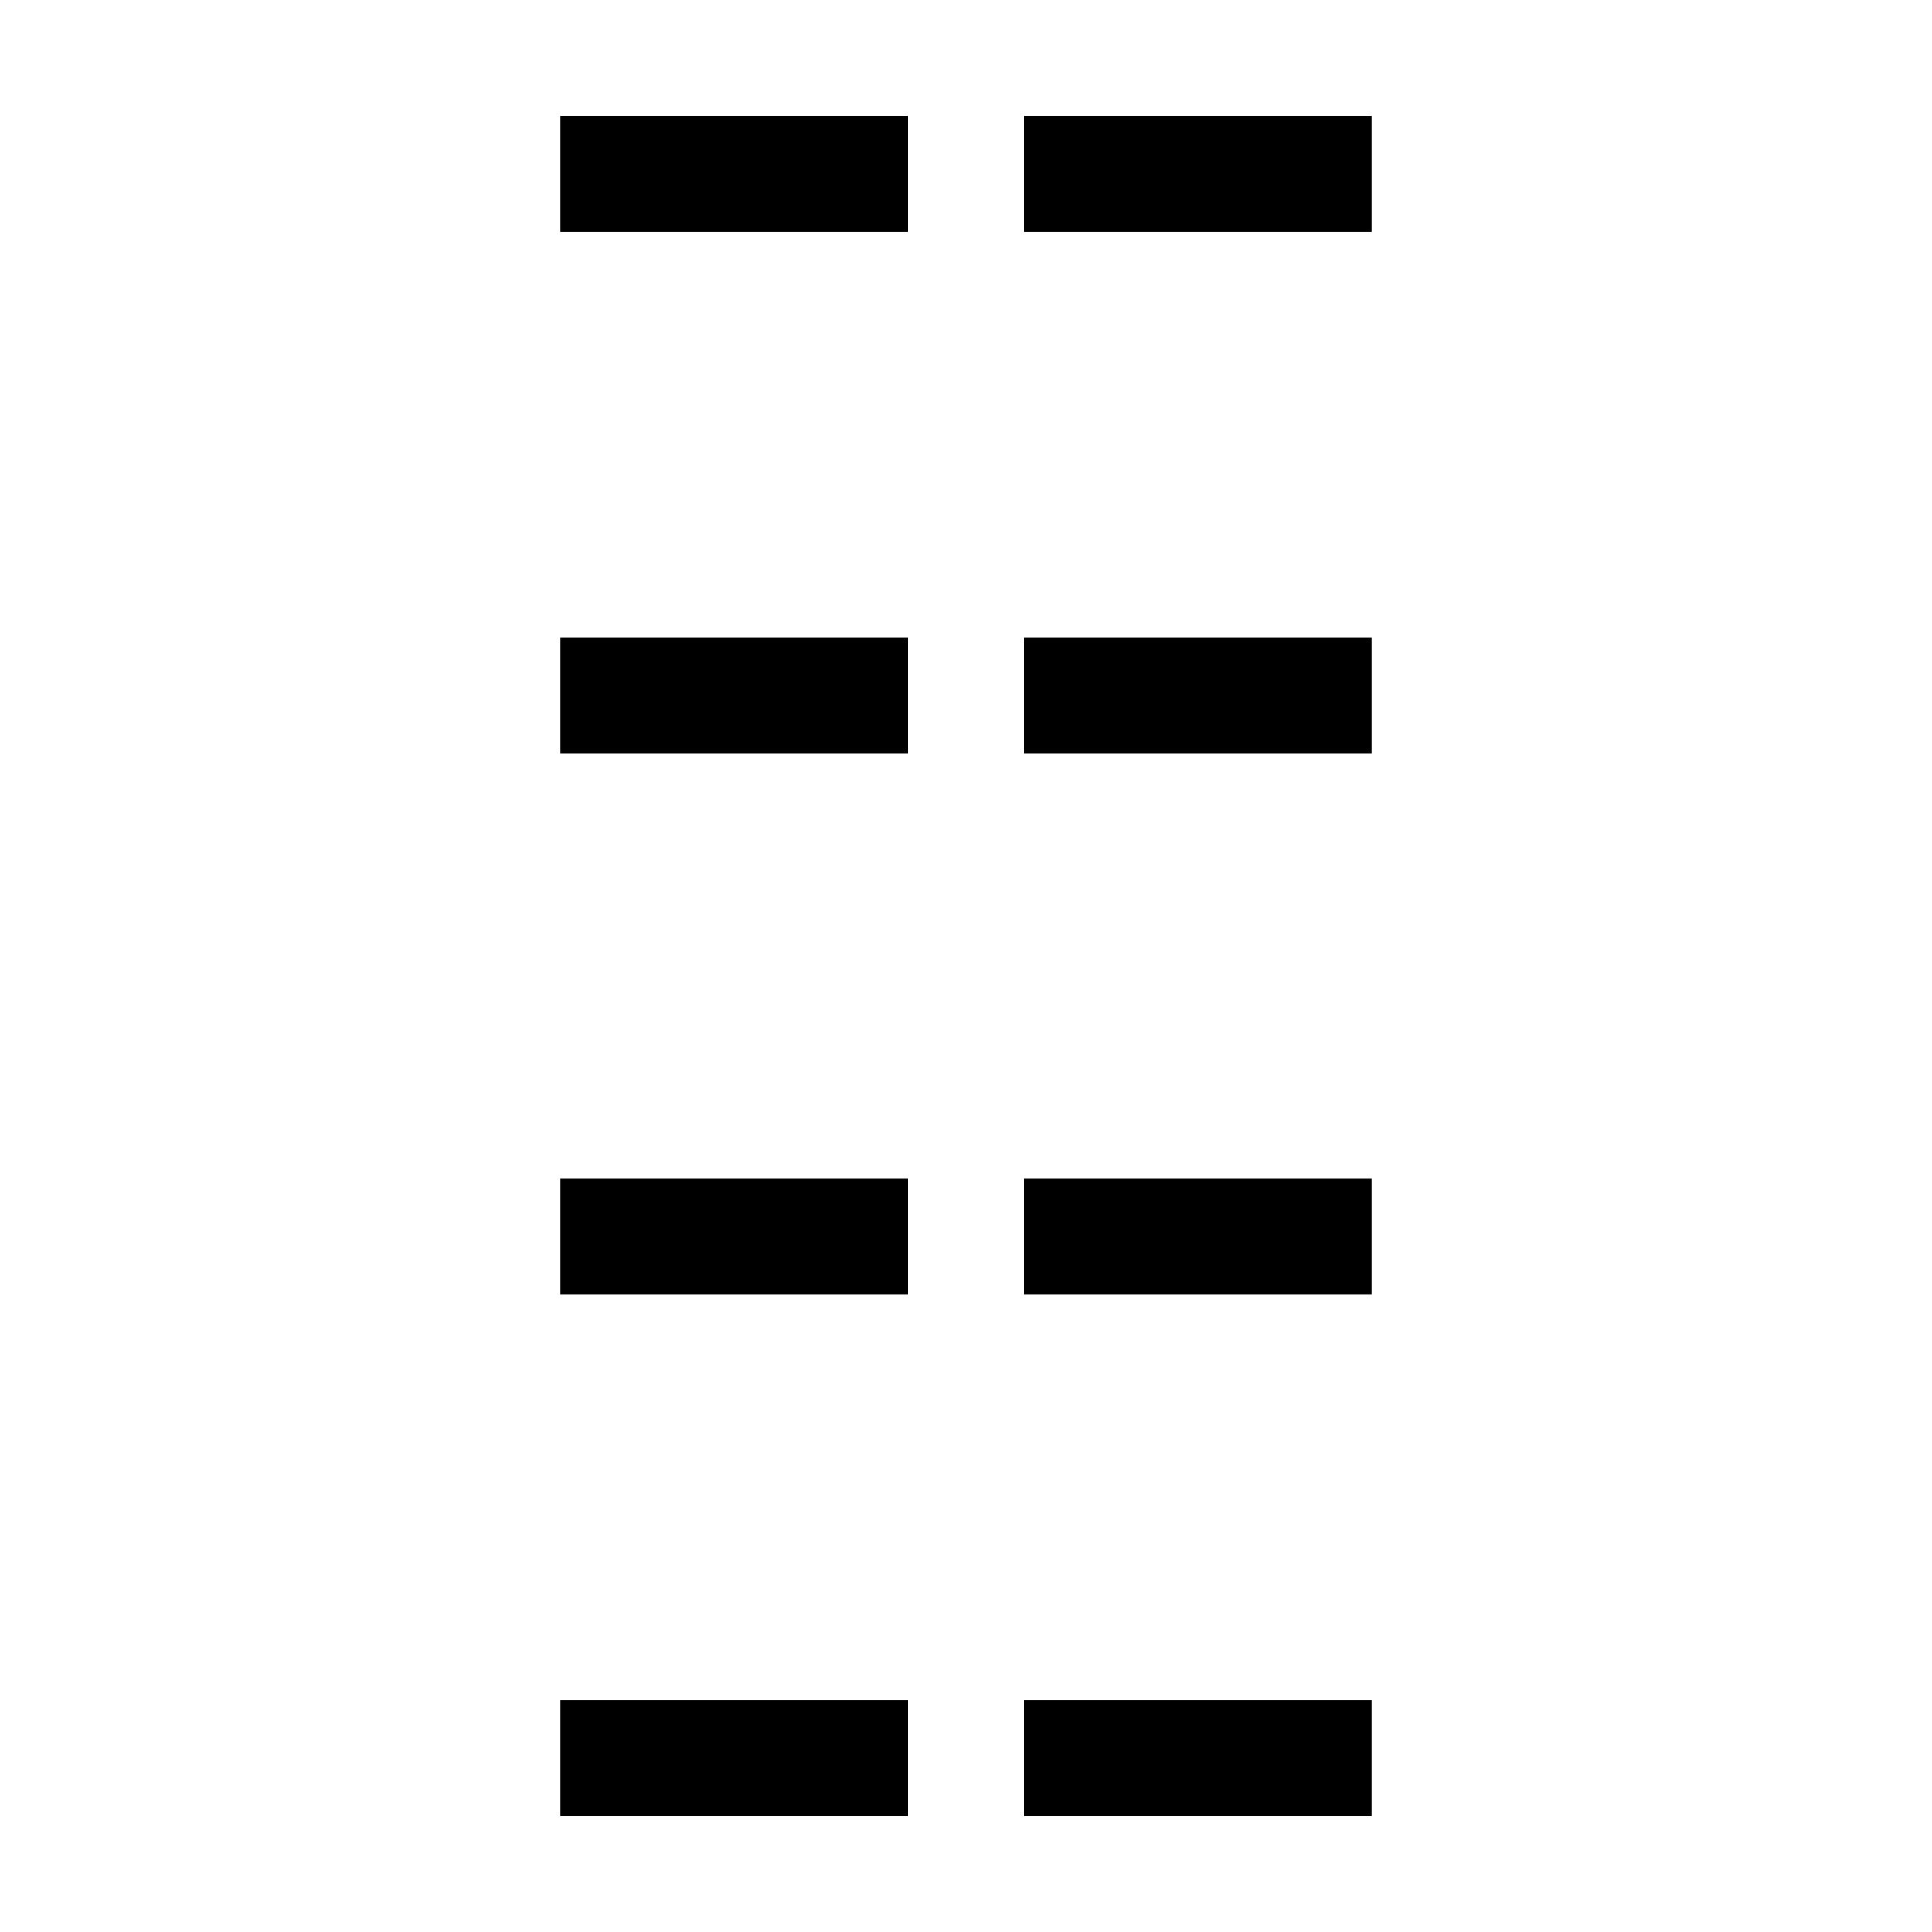
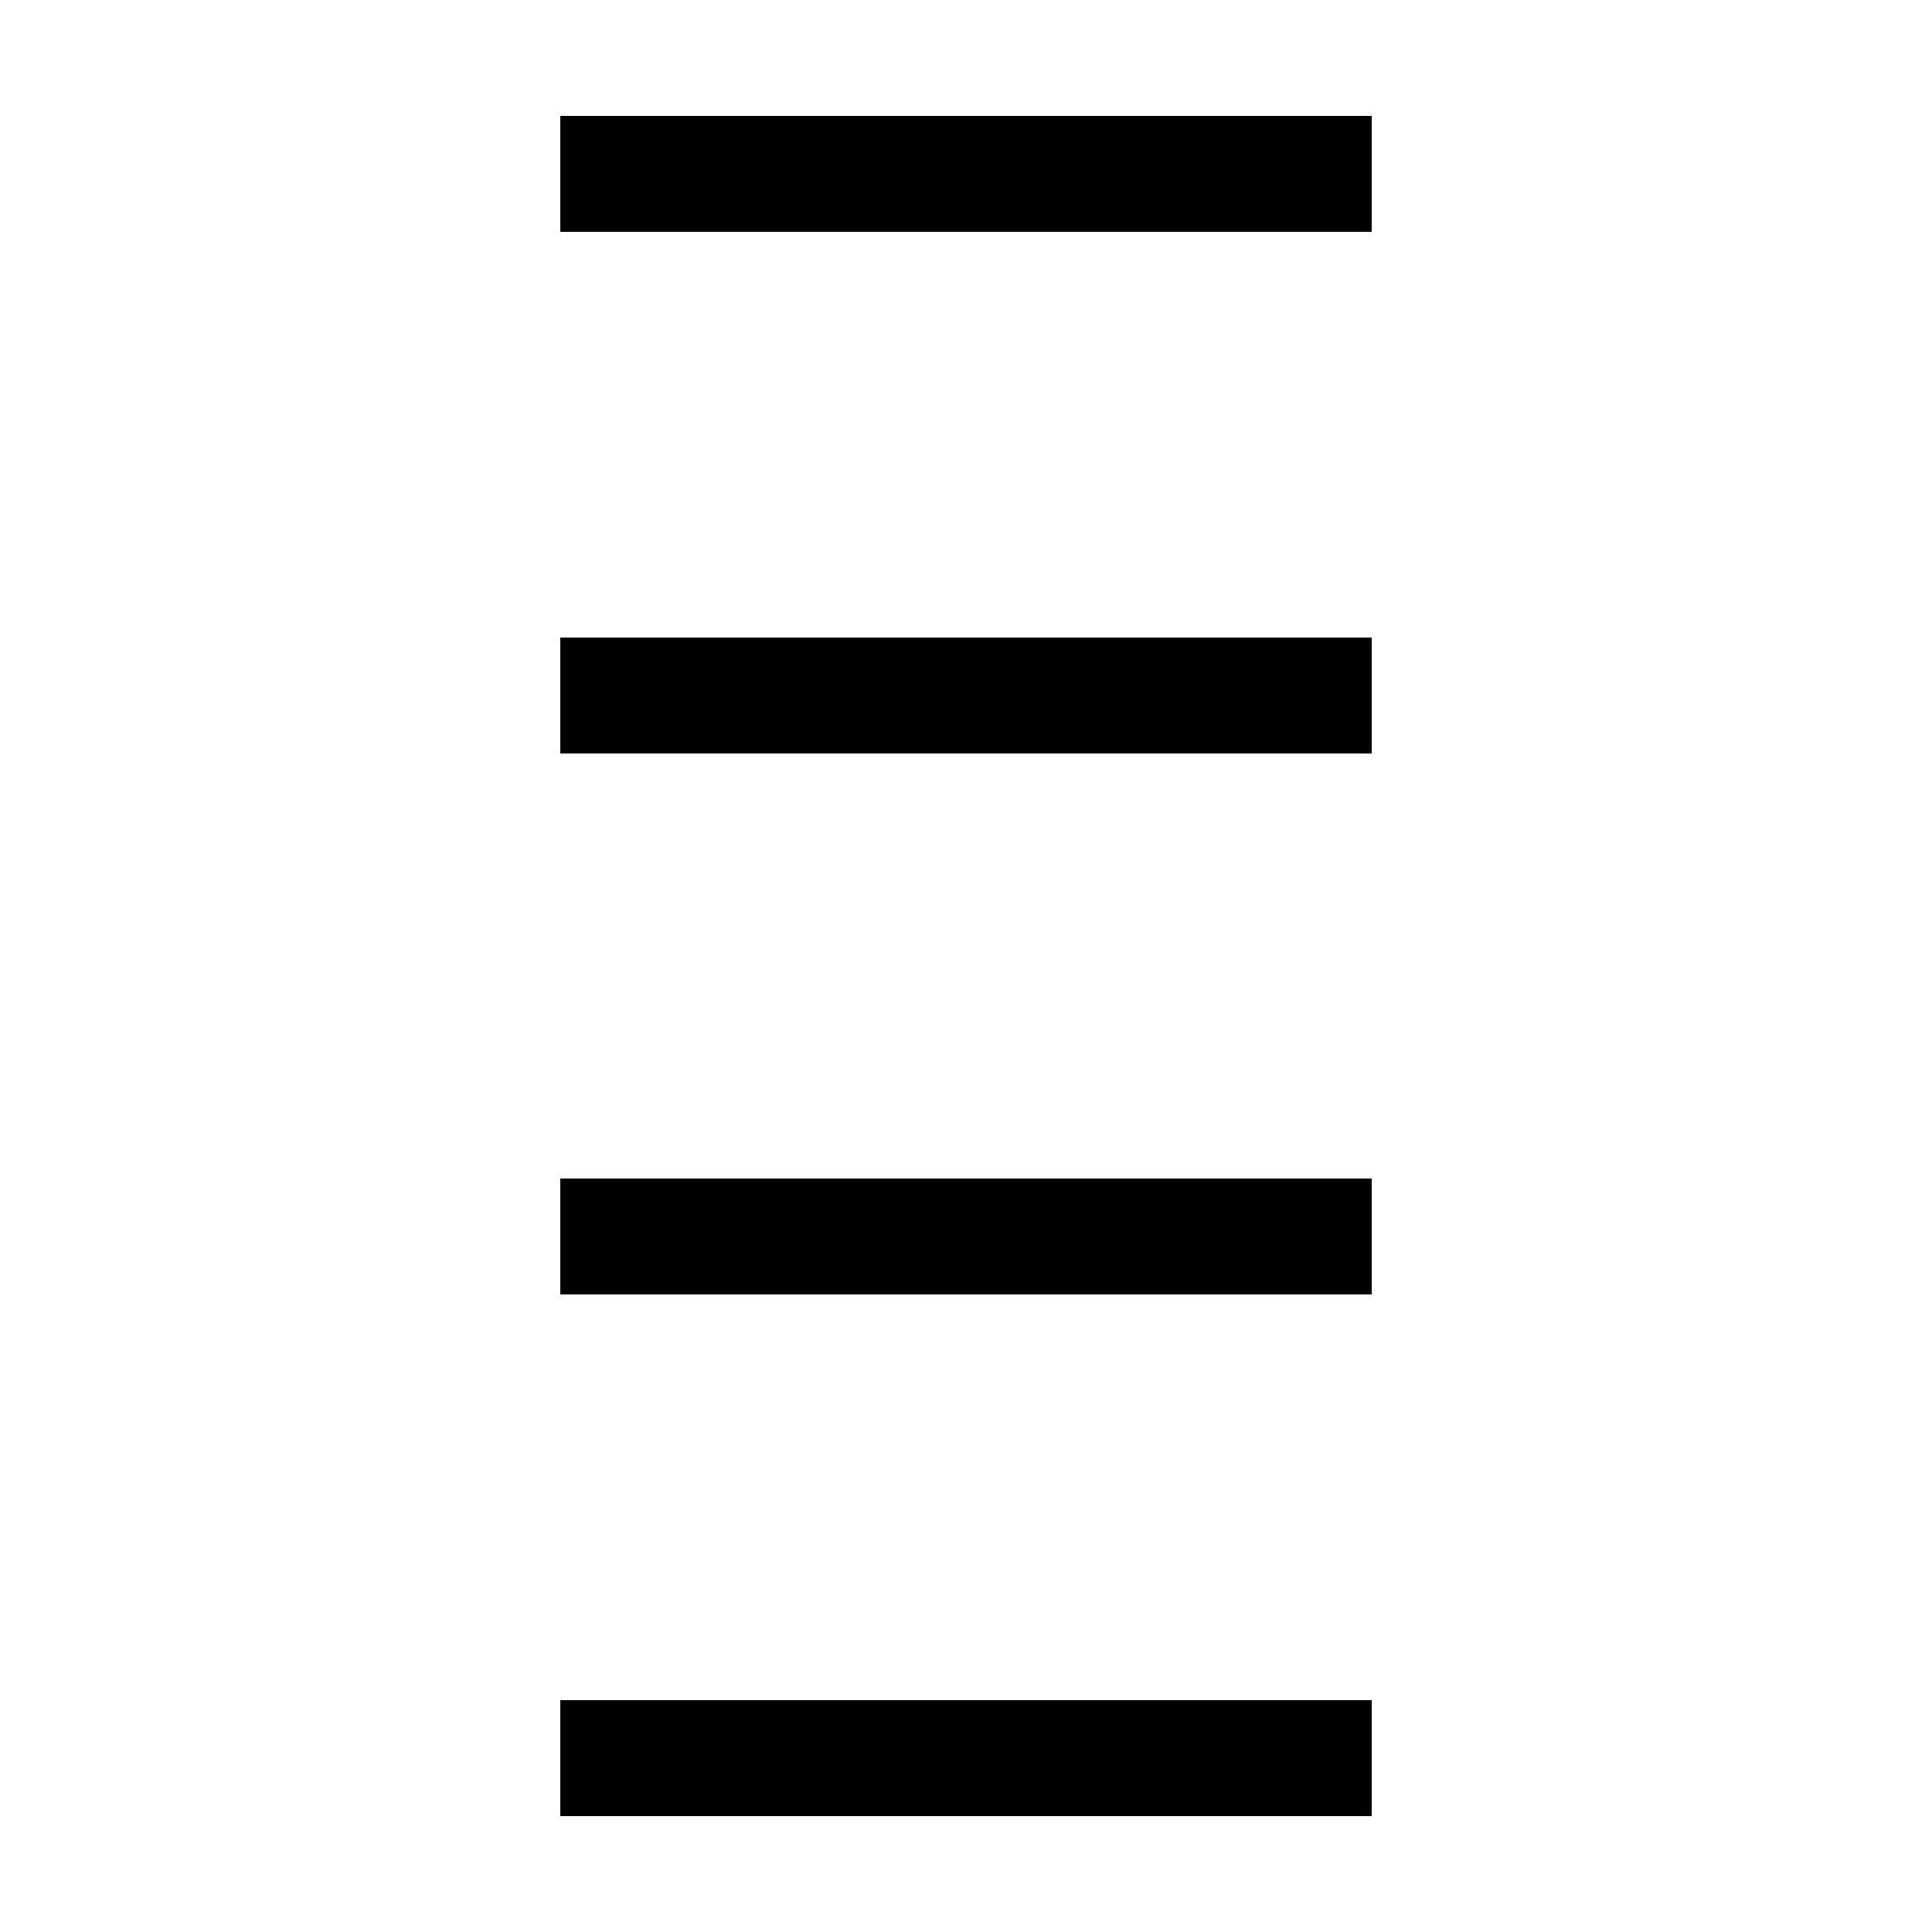
<svg xmlns="http://www.w3.org/2000/svg" viewBox="0 0 100 100">
  <g fill="none" stroke="currentColor" stroke-width="6" stroke-linejoin="miter">
-     <path d="M53 9L71 9" stroke-linecap="butt" />
-     <path d="M29 9L47 9" stroke-linecap="butt" />
-     <path d="M53 36L71 36" stroke-linecap="butt" />
-     <path d="M29 36L47 36" stroke-linecap="butt" />
-     <path d="M53 64L71 64" stroke-linecap="butt" />
-     <path d="M29 64L47 64" stroke-linecap="butt" />
-     <path d="M53 91L71 91" stroke-linecap="butt" />
-     <path d="M29 91L47 91" stroke-linecap="butt" />
+     <path d="M29 91L71 91" stroke-linecap="butt" />
+     <path d="M29 64L71 64" stroke-linecap="butt" />
+     <path d="M29 36L71 36" stroke-linecap="butt" />
+     <path d="M29 9L71 9" stroke-linecap="butt" />
  </g>
</svg>
